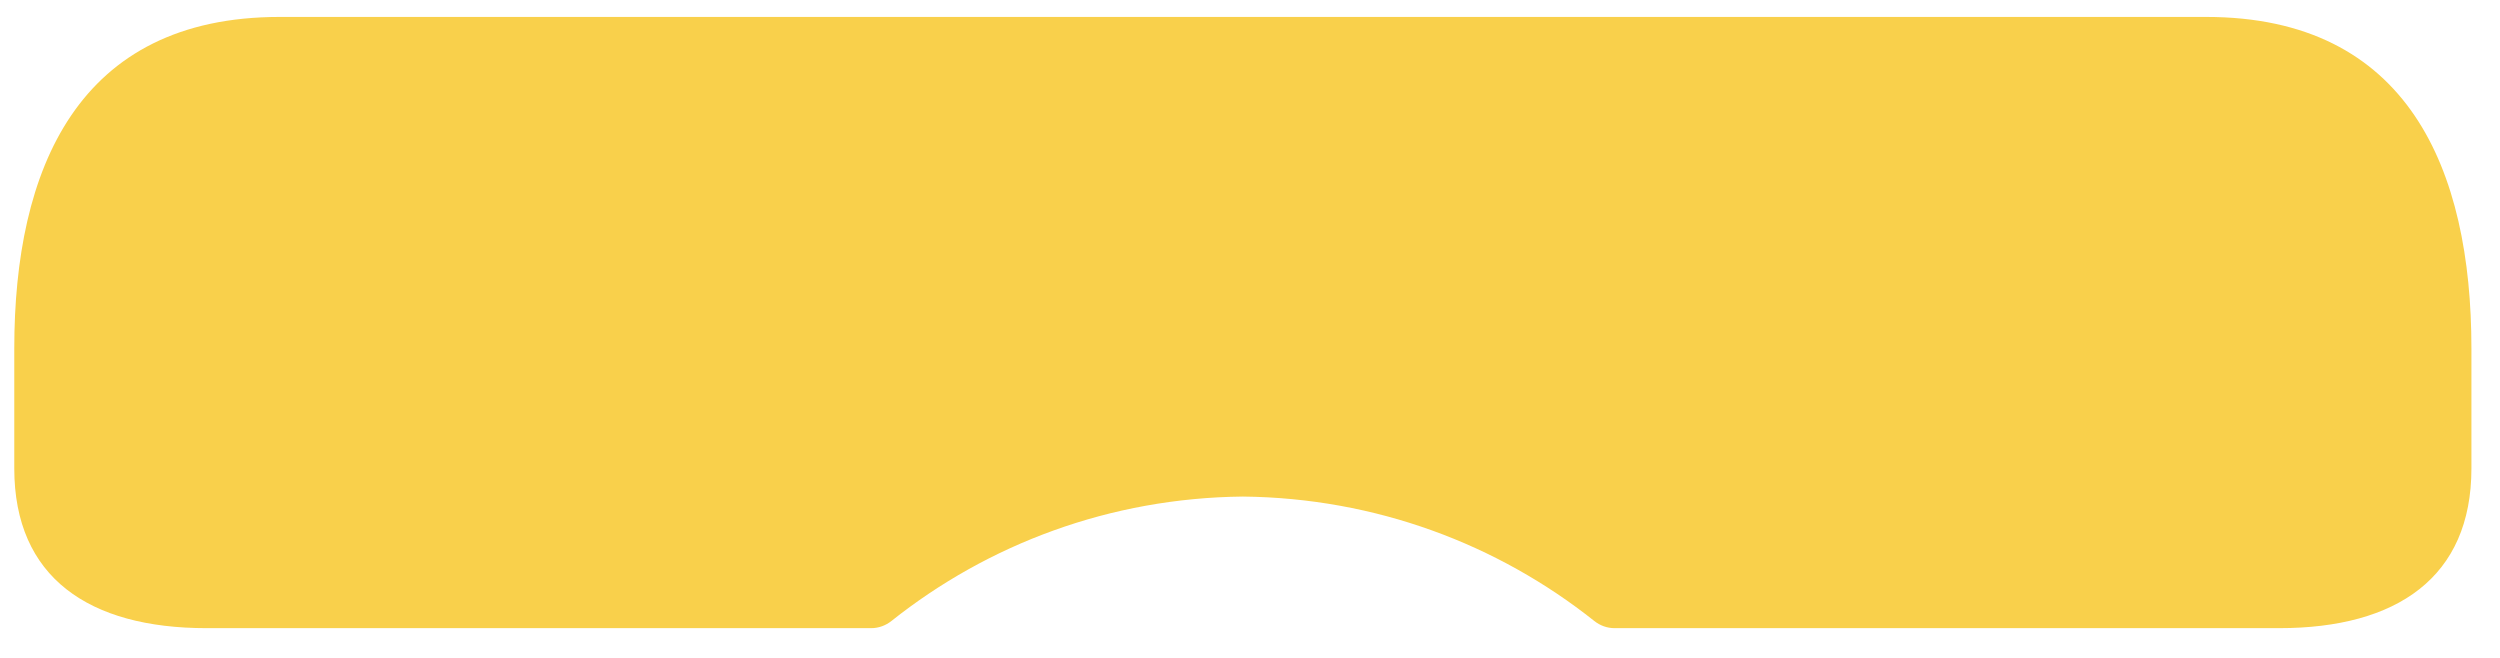
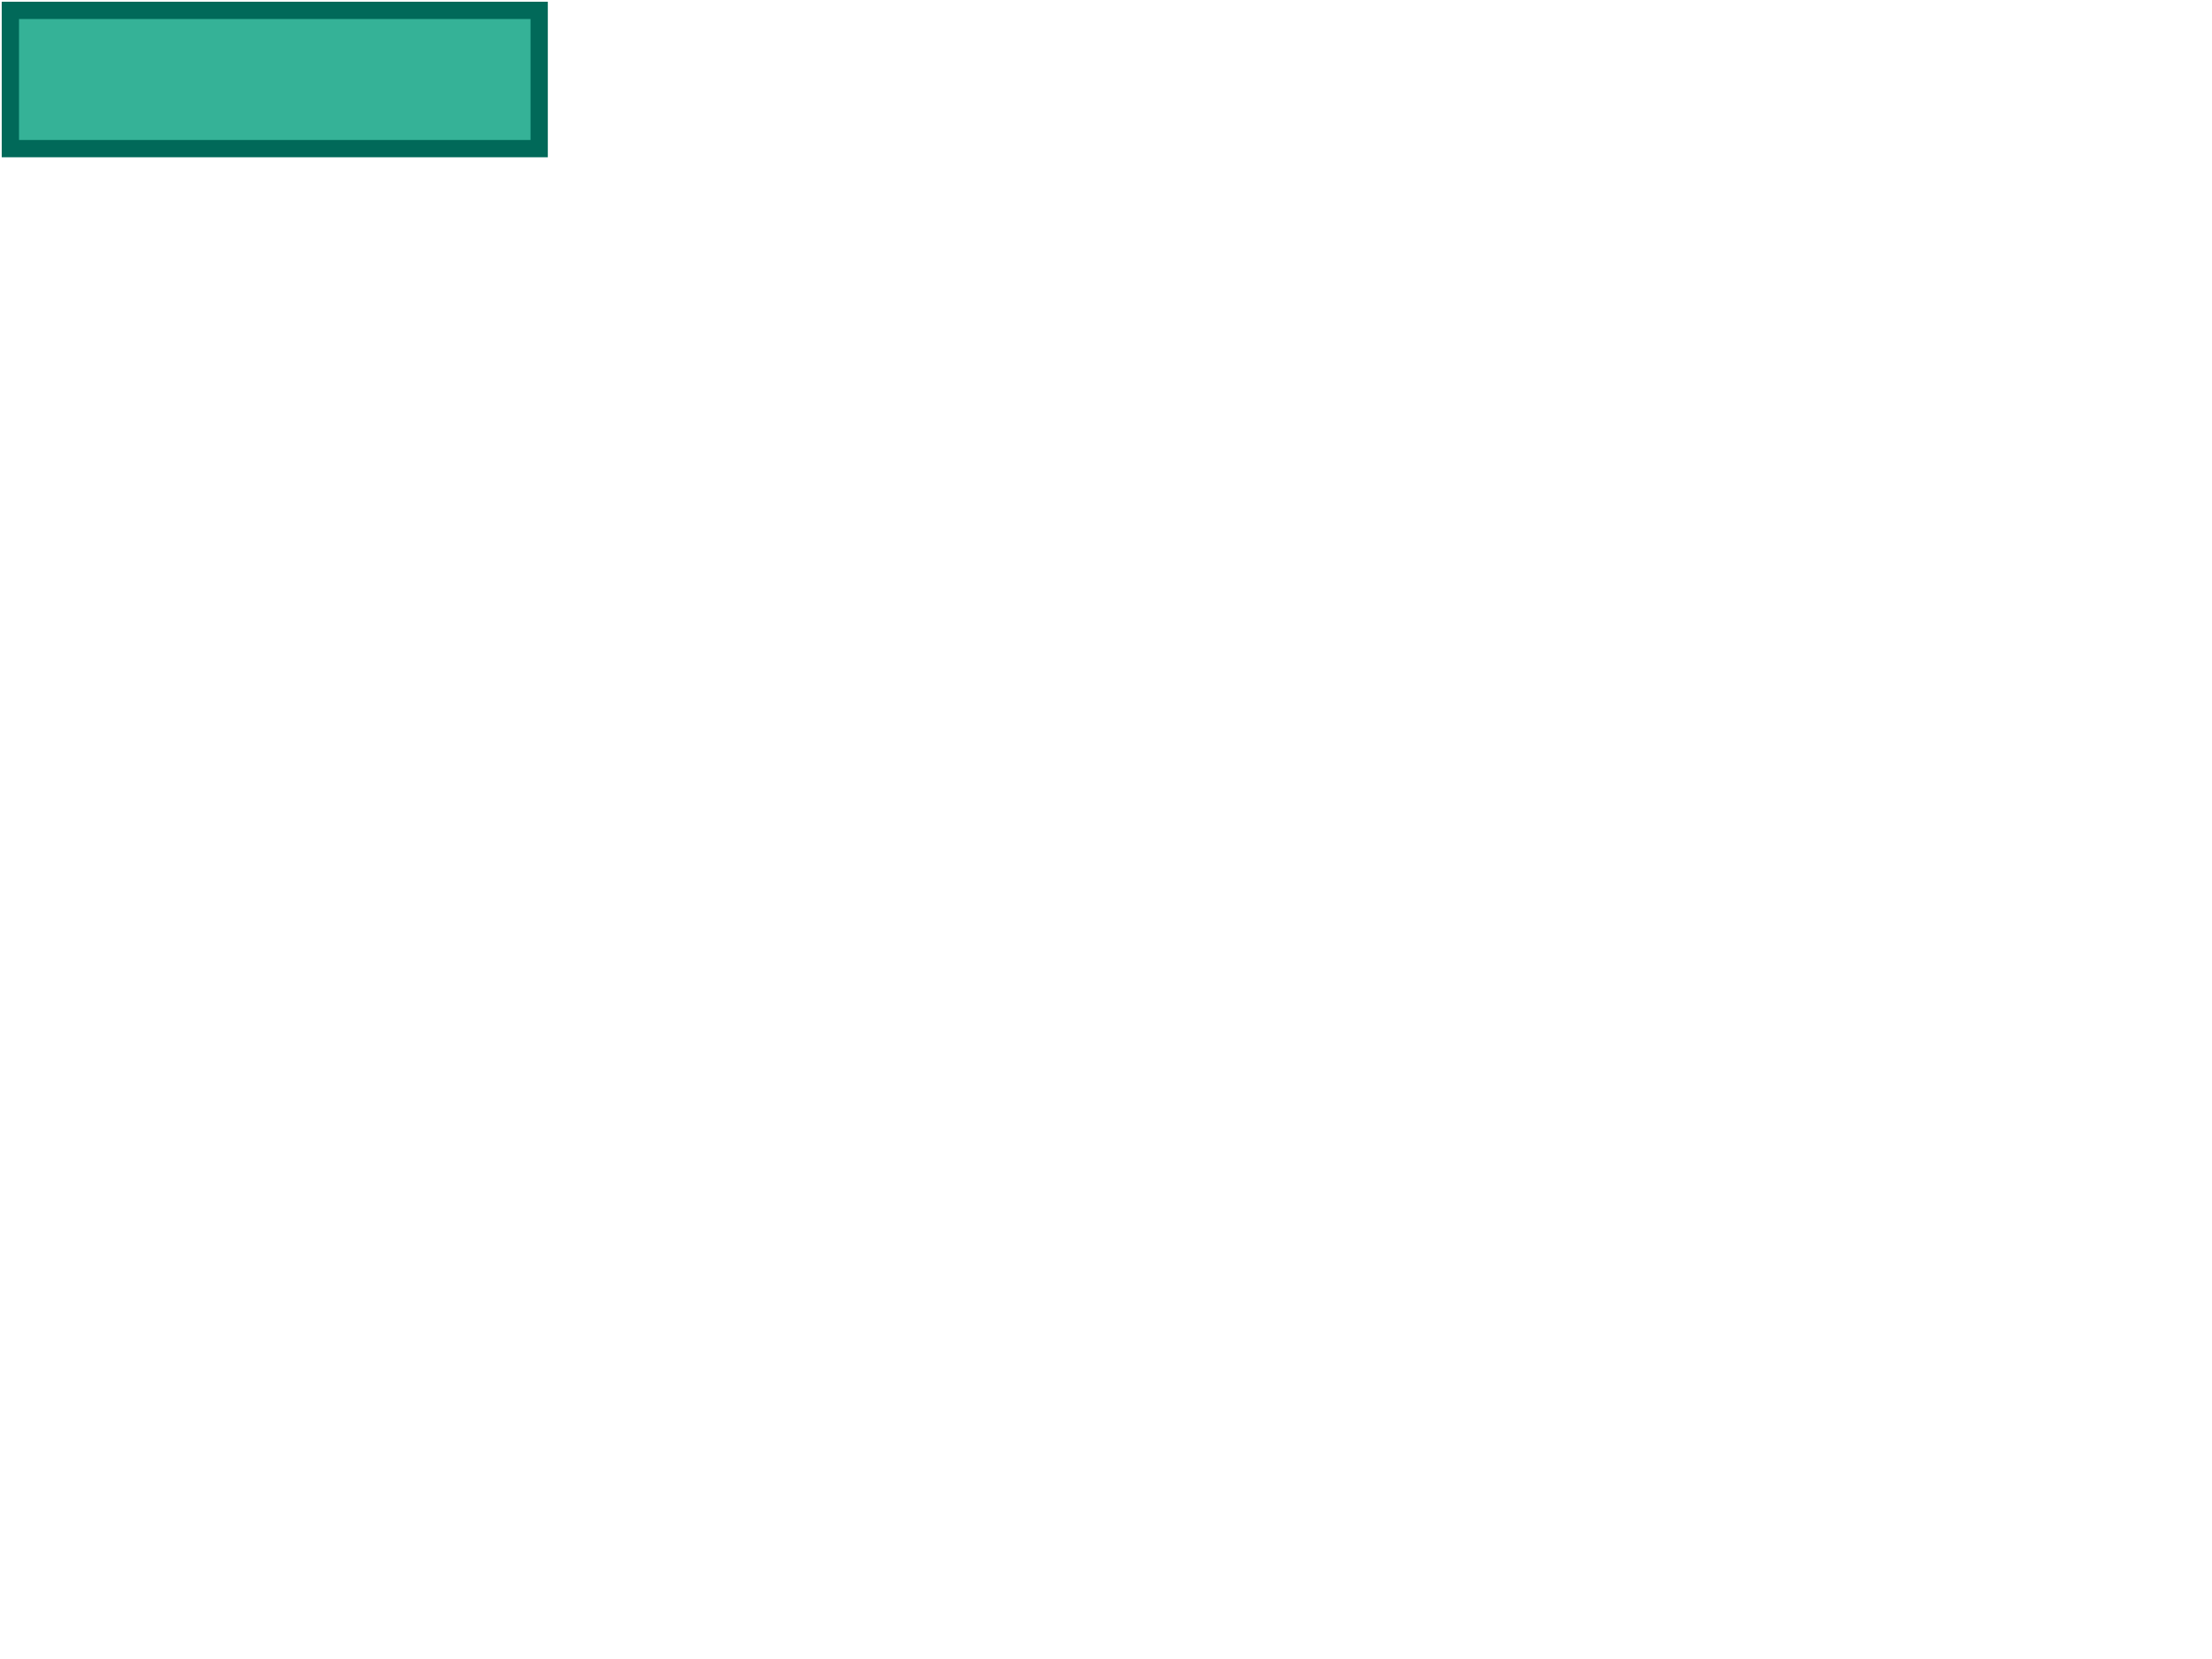
- <svg xmlns="http://www.w3.org/2000/svg" width="114px" height="30px" viewBox="0 0 114 30" version="1.1">
-   <defs />
-   <g id="Page-1" stroke="none" stroke-width="1" fill="none" fill-rule="evenodd">
-     <g id="Imported-Layers-2" transform="translate(-41, -60)" fill="#F9D04B">
-       <path d="M141.595,60.772 L53.753,60.772 C44.535,60.772 41.651,67.717 41.651,75.893 L41.651,81.362 C41.651,86.333 45.06,88.644 50.418,88.644 L80.725,88.644 C81.063,88.644 81.387,88.526 81.652,88.315 C86.059,84.811 91.621,82.706 97.674,82.643 C103.727,82.706 109.29,84.811 113.697,88.315 C113.962,88.526 114.285,88.644 114.624,88.644 L144.93,88.644 C150.288,88.644 153.697,86.333 153.697,81.362 L153.697,75.893 C153.697,67.717 150.813,60.772 141.595,60.772" id="Fill-2" />
-     </g>
+ <svg xmlns="http://www.w3.org/2000/svg" width="640" height="480">
+   <g>
+     <rect id="svg_14" height="40" width="153" y="3" x="3" stroke-linecap="null" stroke-linejoin="null" stroke-width="5" stroke="#016959" fill="#35b297" />
  </g>
</svg>
